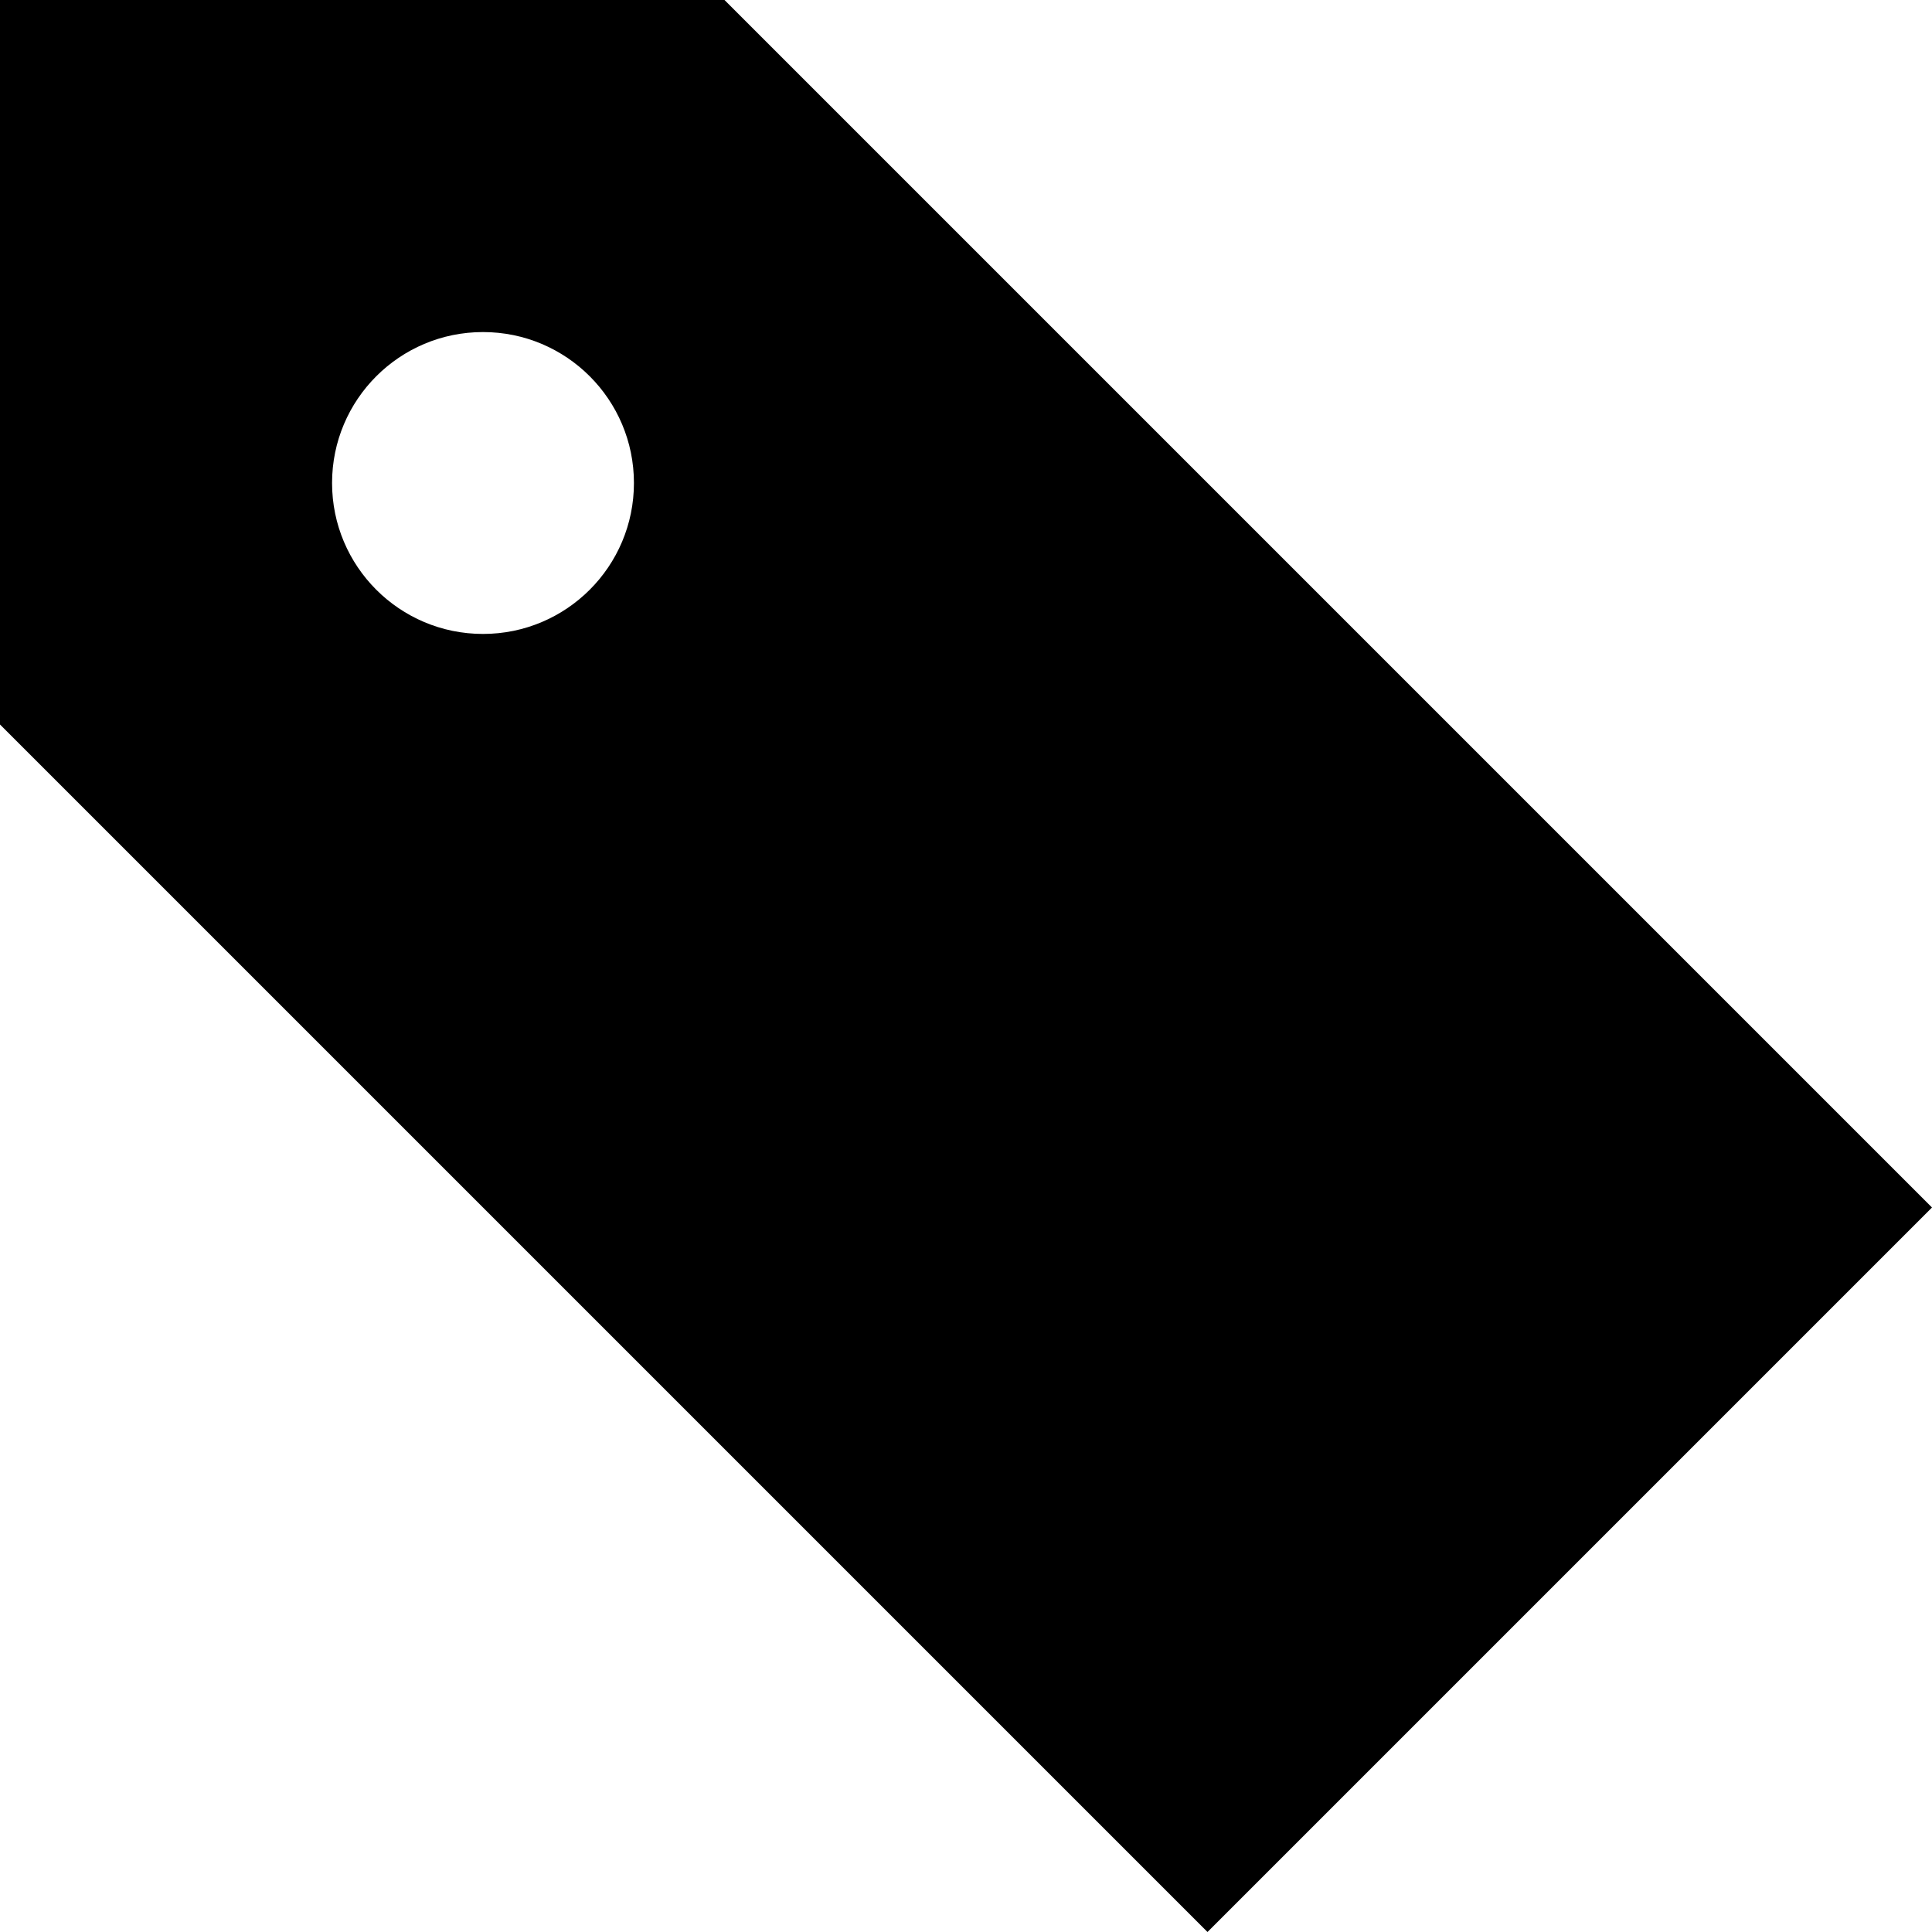
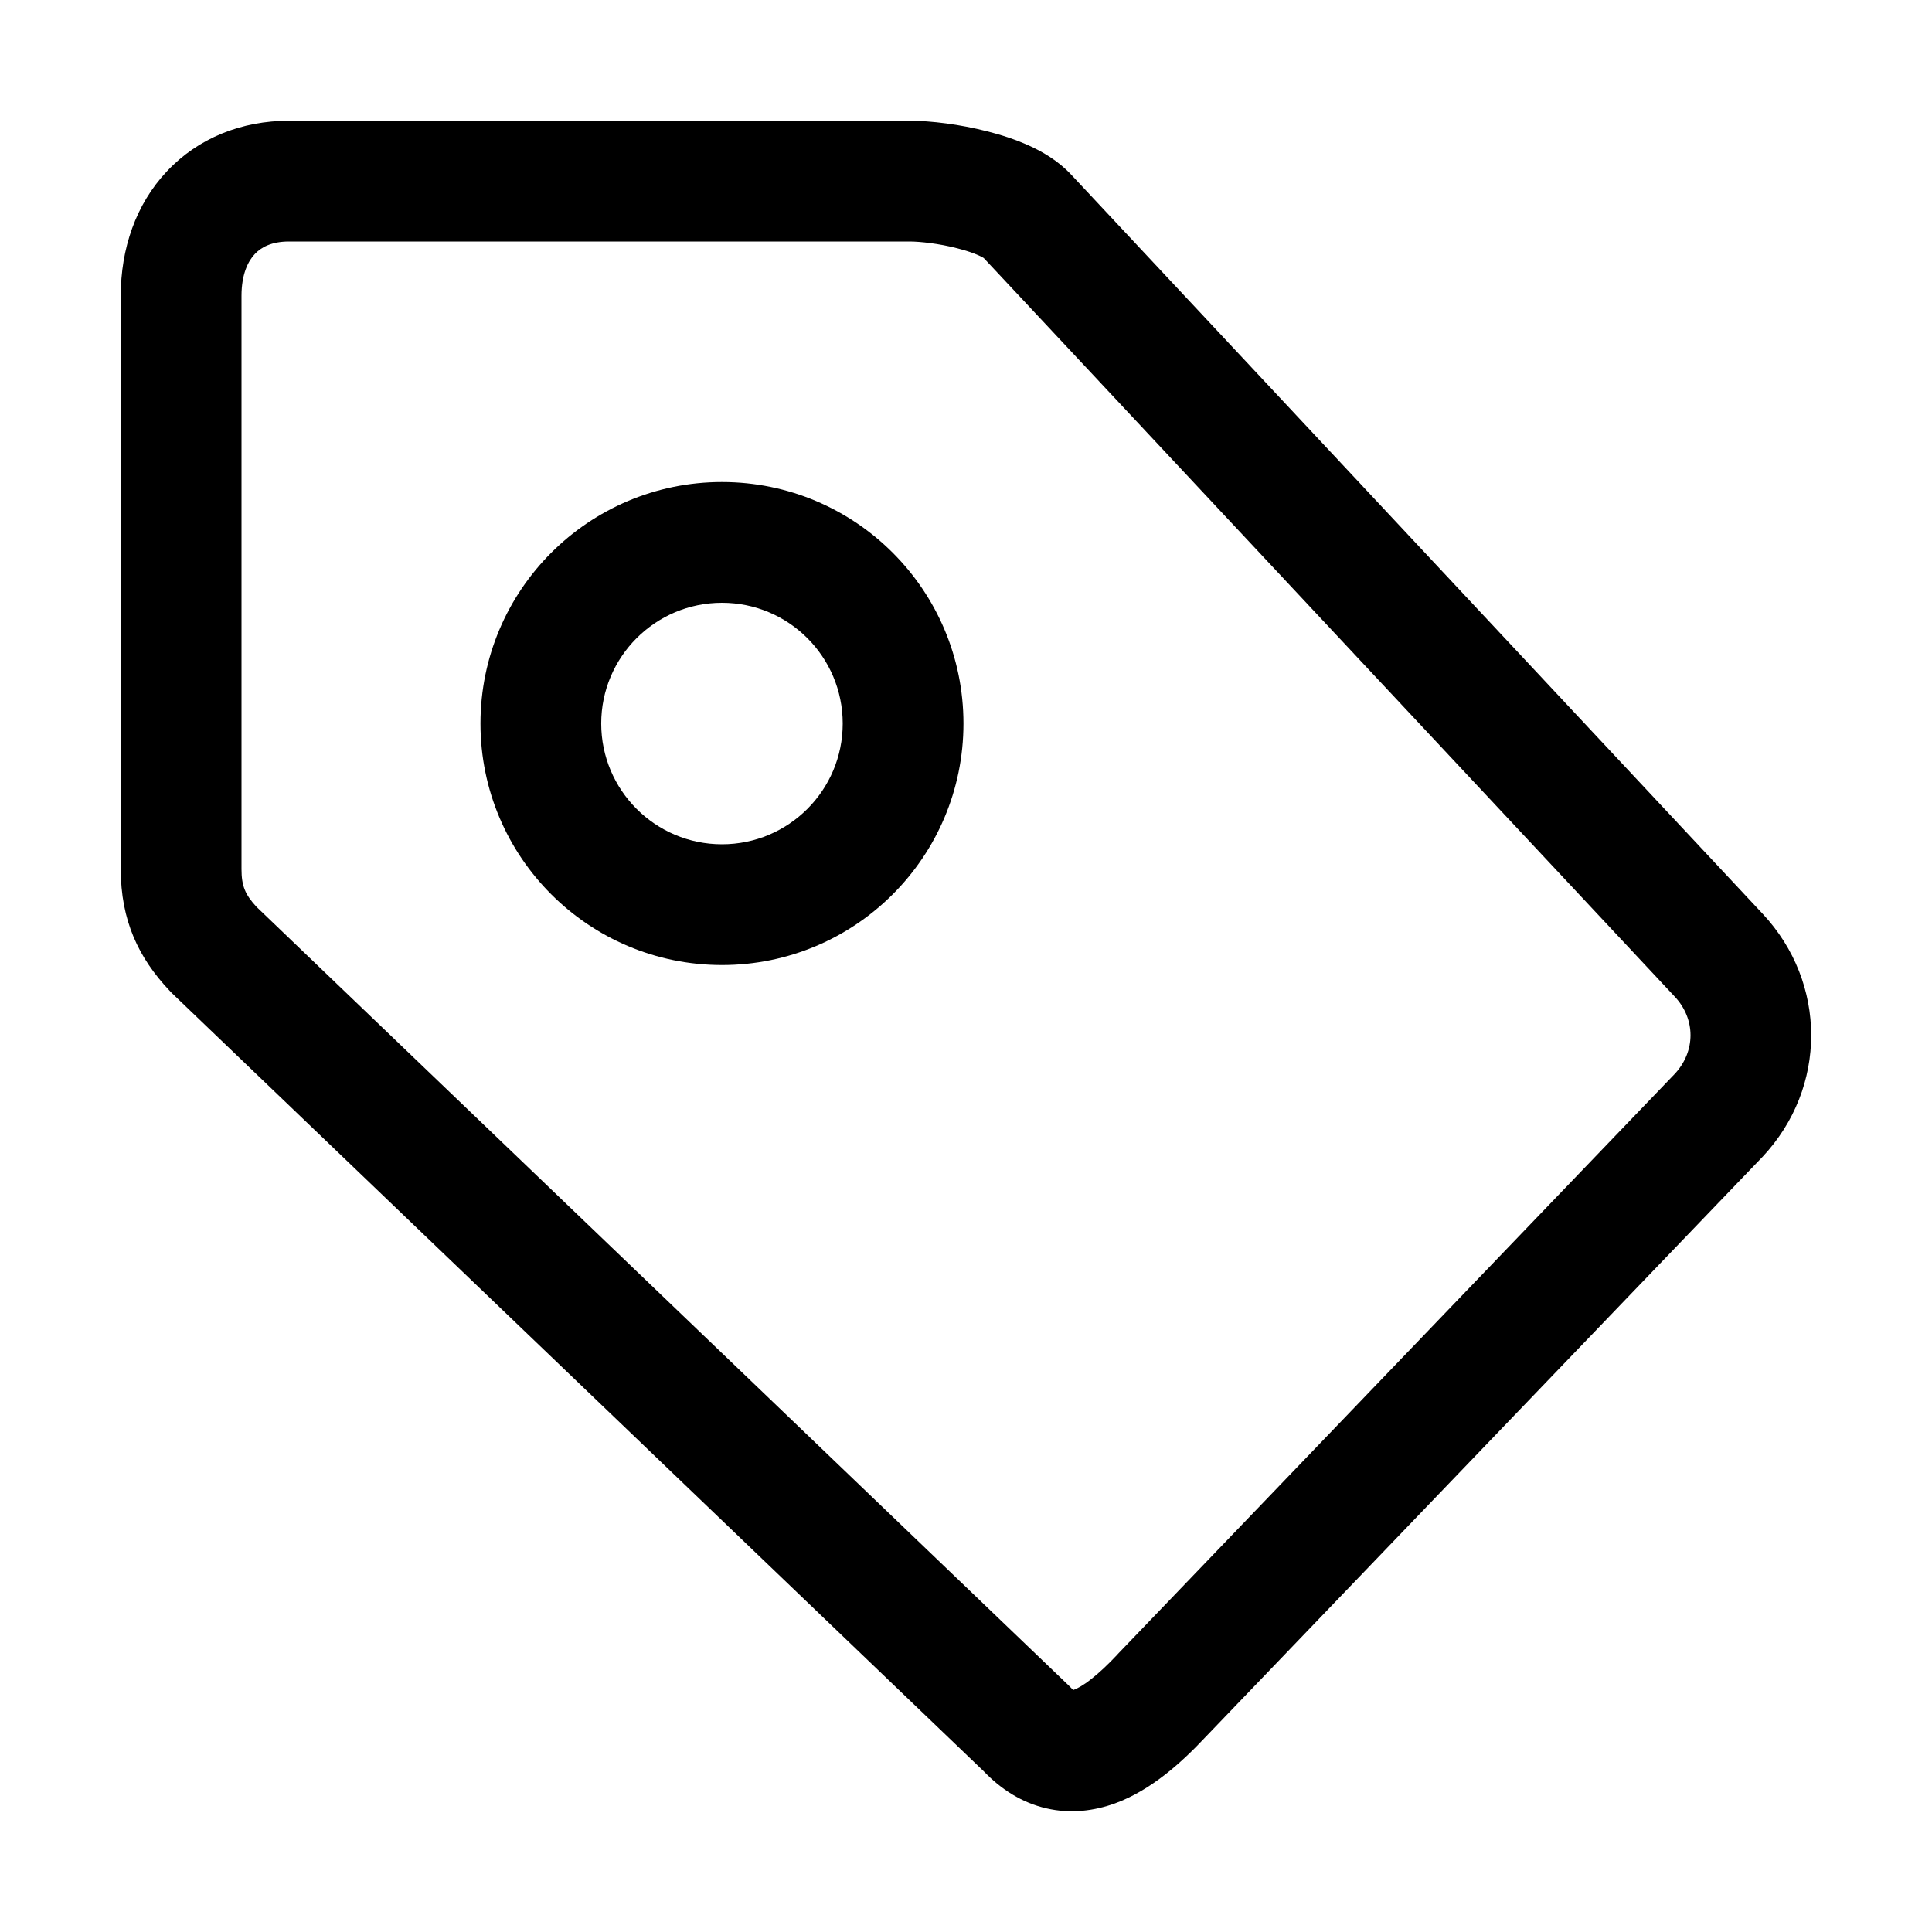
- <svg xmlns="http://www.w3.org/2000/svg" version="1.1" width="32" height="32" viewBox="0 0 32 32">
-   <path d="M12 0h-12v12l20 20 12-12-20-20zM8 10.5c-1.381 0-2.5-1.119-2.5-2.5s1.119-2.5 2.5-2.5 2.5 1.119 2.5 2.5-1.119 2.5-2.5 2.5z" />
+ <svg xmlns="http://www.w3.org/2000/svg" width="16" height="16" viewBox="0 0 16 16" fill="none">
+   <path fill-rule="evenodd" clip-rule="evenodd" d="M7.531 2L2.393 2C2.249 2 2.162 2.048 2.11 2.104C2.055 2.162 2 2.27 2 2.45V7.197C2 7.337 2.03 7.408 2.124 7.51L8.849 13.957C8.855 13.963 8.861 13.969 8.867 13.975C8.876 13.985 8.883 13.992 8.889 13.996L8.891 13.995C8.919 13.985 8.968 13.96 9.036 13.906C9.103 13.854 9.176 13.785 9.255 13.701L9.258 13.697L13.869 8.894C14.044 8.707 14.044 8.438 13.868 8.252L13.867 8.251L8.147 2.137C8.142 2.134 8.13 2.126 8.107 2.116C8.063 2.096 8.002 2.075 7.927 2.056C7.776 2.017 7.619 2 7.531 2ZM8.902 14.005L8.9 14.005L8.902 14.005ZM2.393 1L7.531 1C7.711 1 7.951 1.03 8.173 1.087C8.286 1.115 8.407 1.154 8.52 1.205C8.627 1.253 8.759 1.328 8.867 1.442L8.868 1.443L14.596 7.566C15.134 8.139 15.134 9.009 14.596 9.581L14.593 9.584L9.981 14.388C9.795 14.586 9.538 14.825 9.231 14.936C9.066 14.995 8.871 15.024 8.665 14.976C8.462 14.929 8.29 14.818 8.149 14.671L1.422 8.223C1.416 8.217 1.41 8.21 1.404 8.204C1.147 7.932 1 7.622 1 7.197V2.45C1 2.06 1.124 1.693 1.382 1.419C1.642 1.142 2.002 1 2.393 1Z" fill="black" />
+   <path fill-rule="evenodd" clip-rule="evenodd" d="M5.979 6.992C6.532 6.992 6.979 6.544 6.979 5.992C6.979 5.44 6.532 4.992 5.979 4.992C5.427 4.992 4.979 5.44 4.979 5.992C4.979 6.544 5.427 6.992 5.979 6.992ZM7.979 5.992C7.979 7.097 7.084 7.992 5.979 7.992C4.875 7.992 3.979 7.097 3.979 5.992C3.979 4.887 4.875 3.992 5.979 3.992C7.084 3.992 7.979 4.887 7.979 5.992Z" fill="black" />
</svg>
